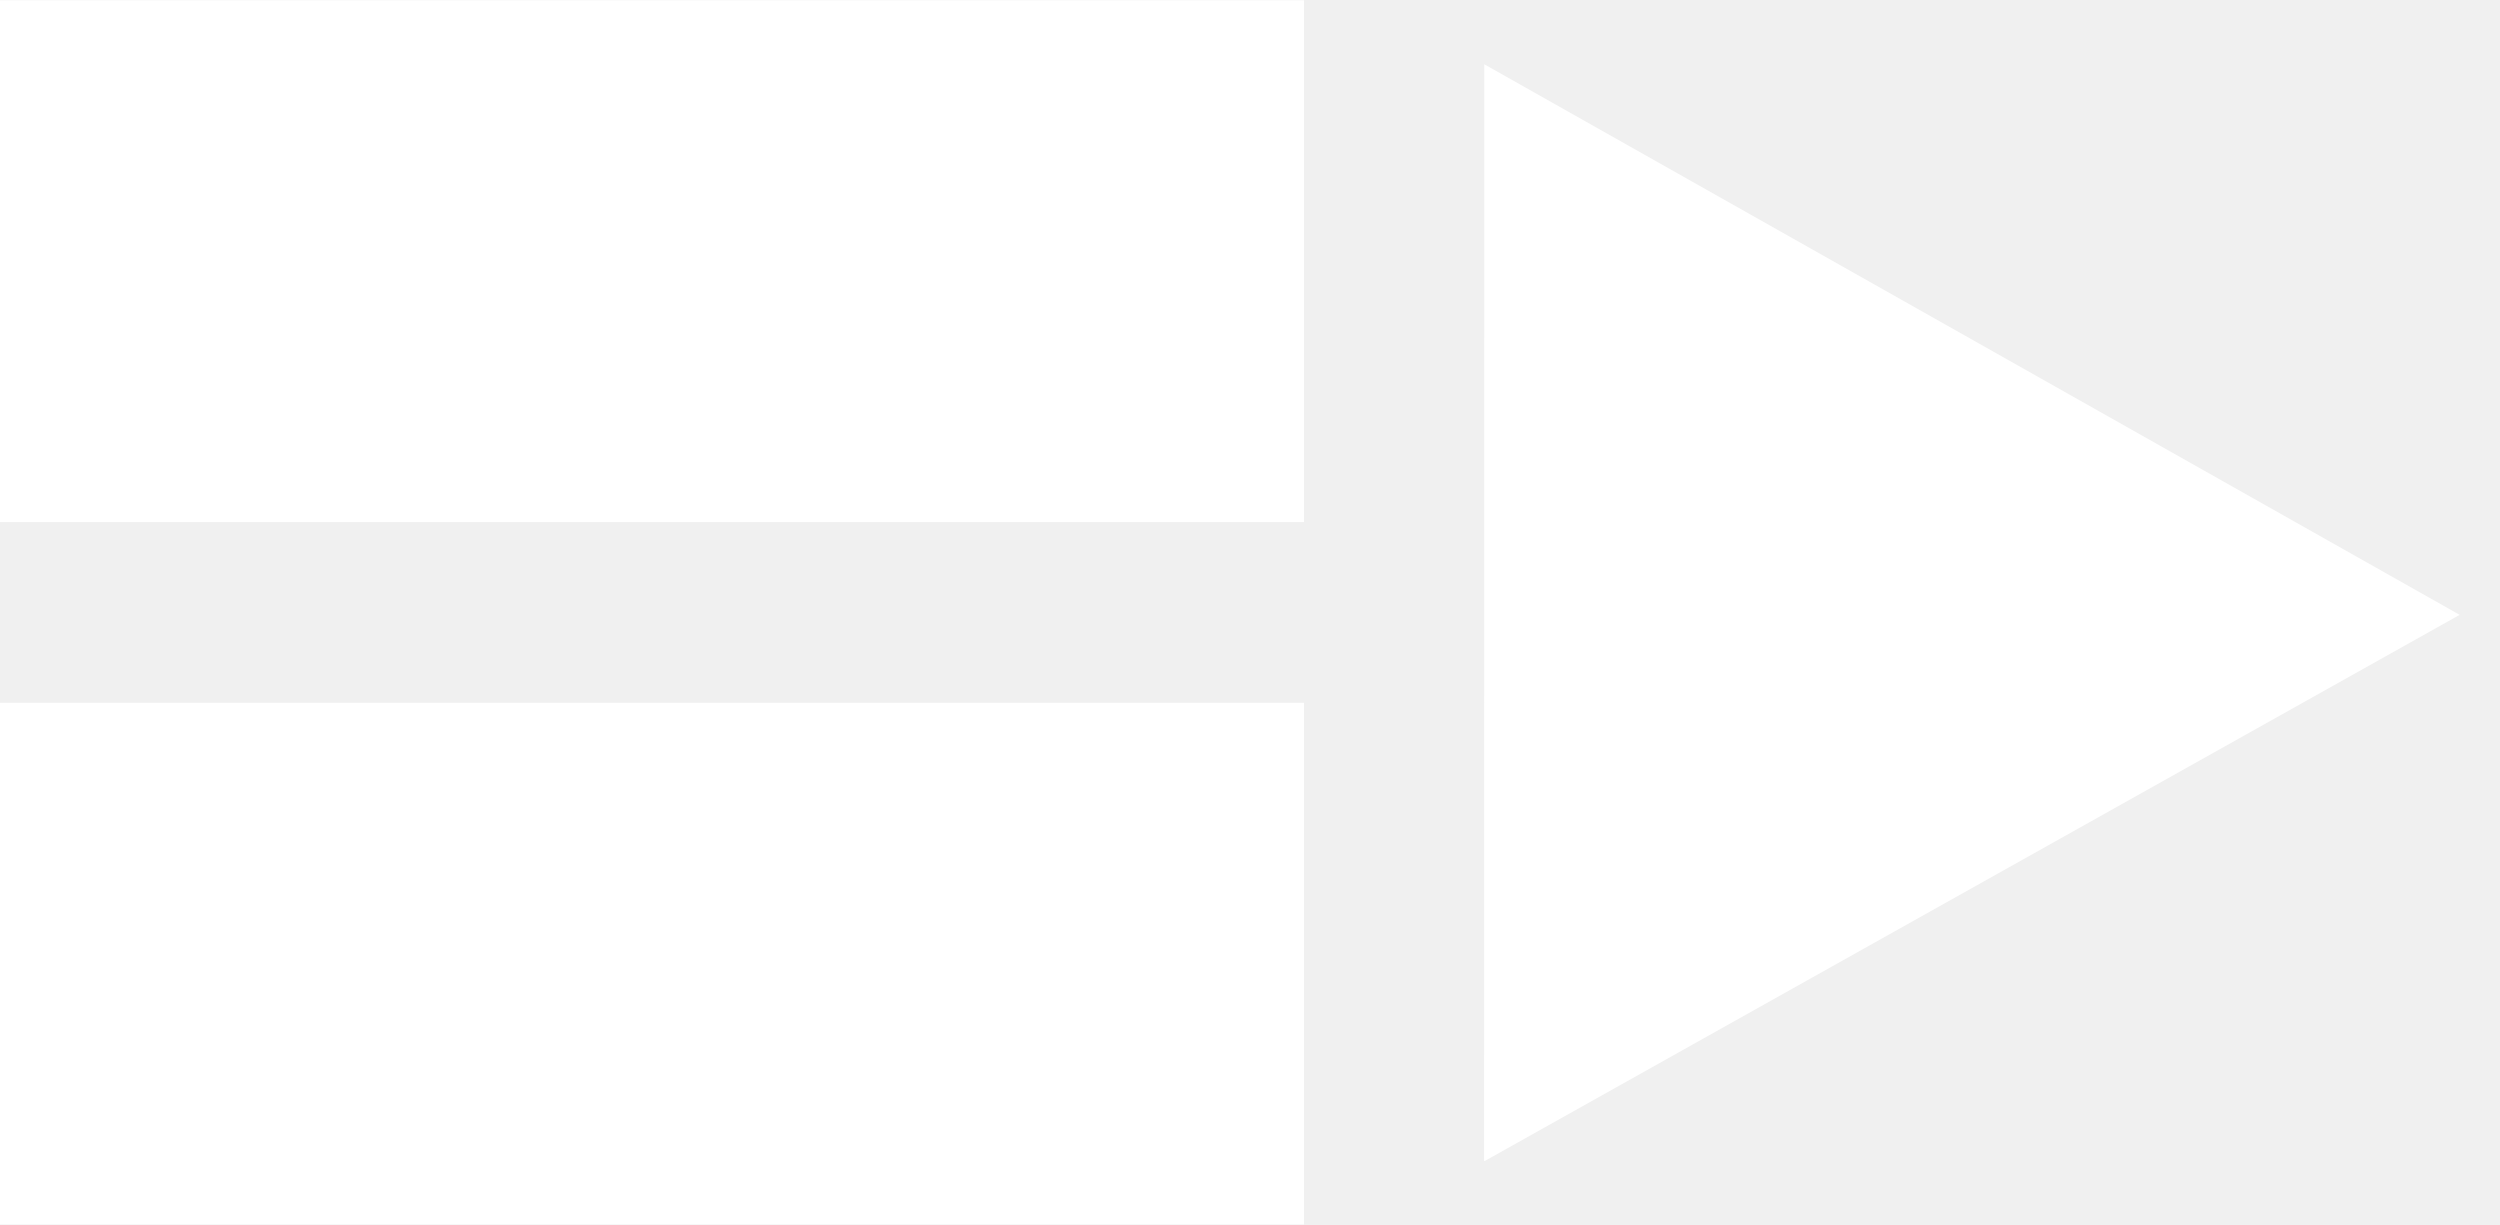
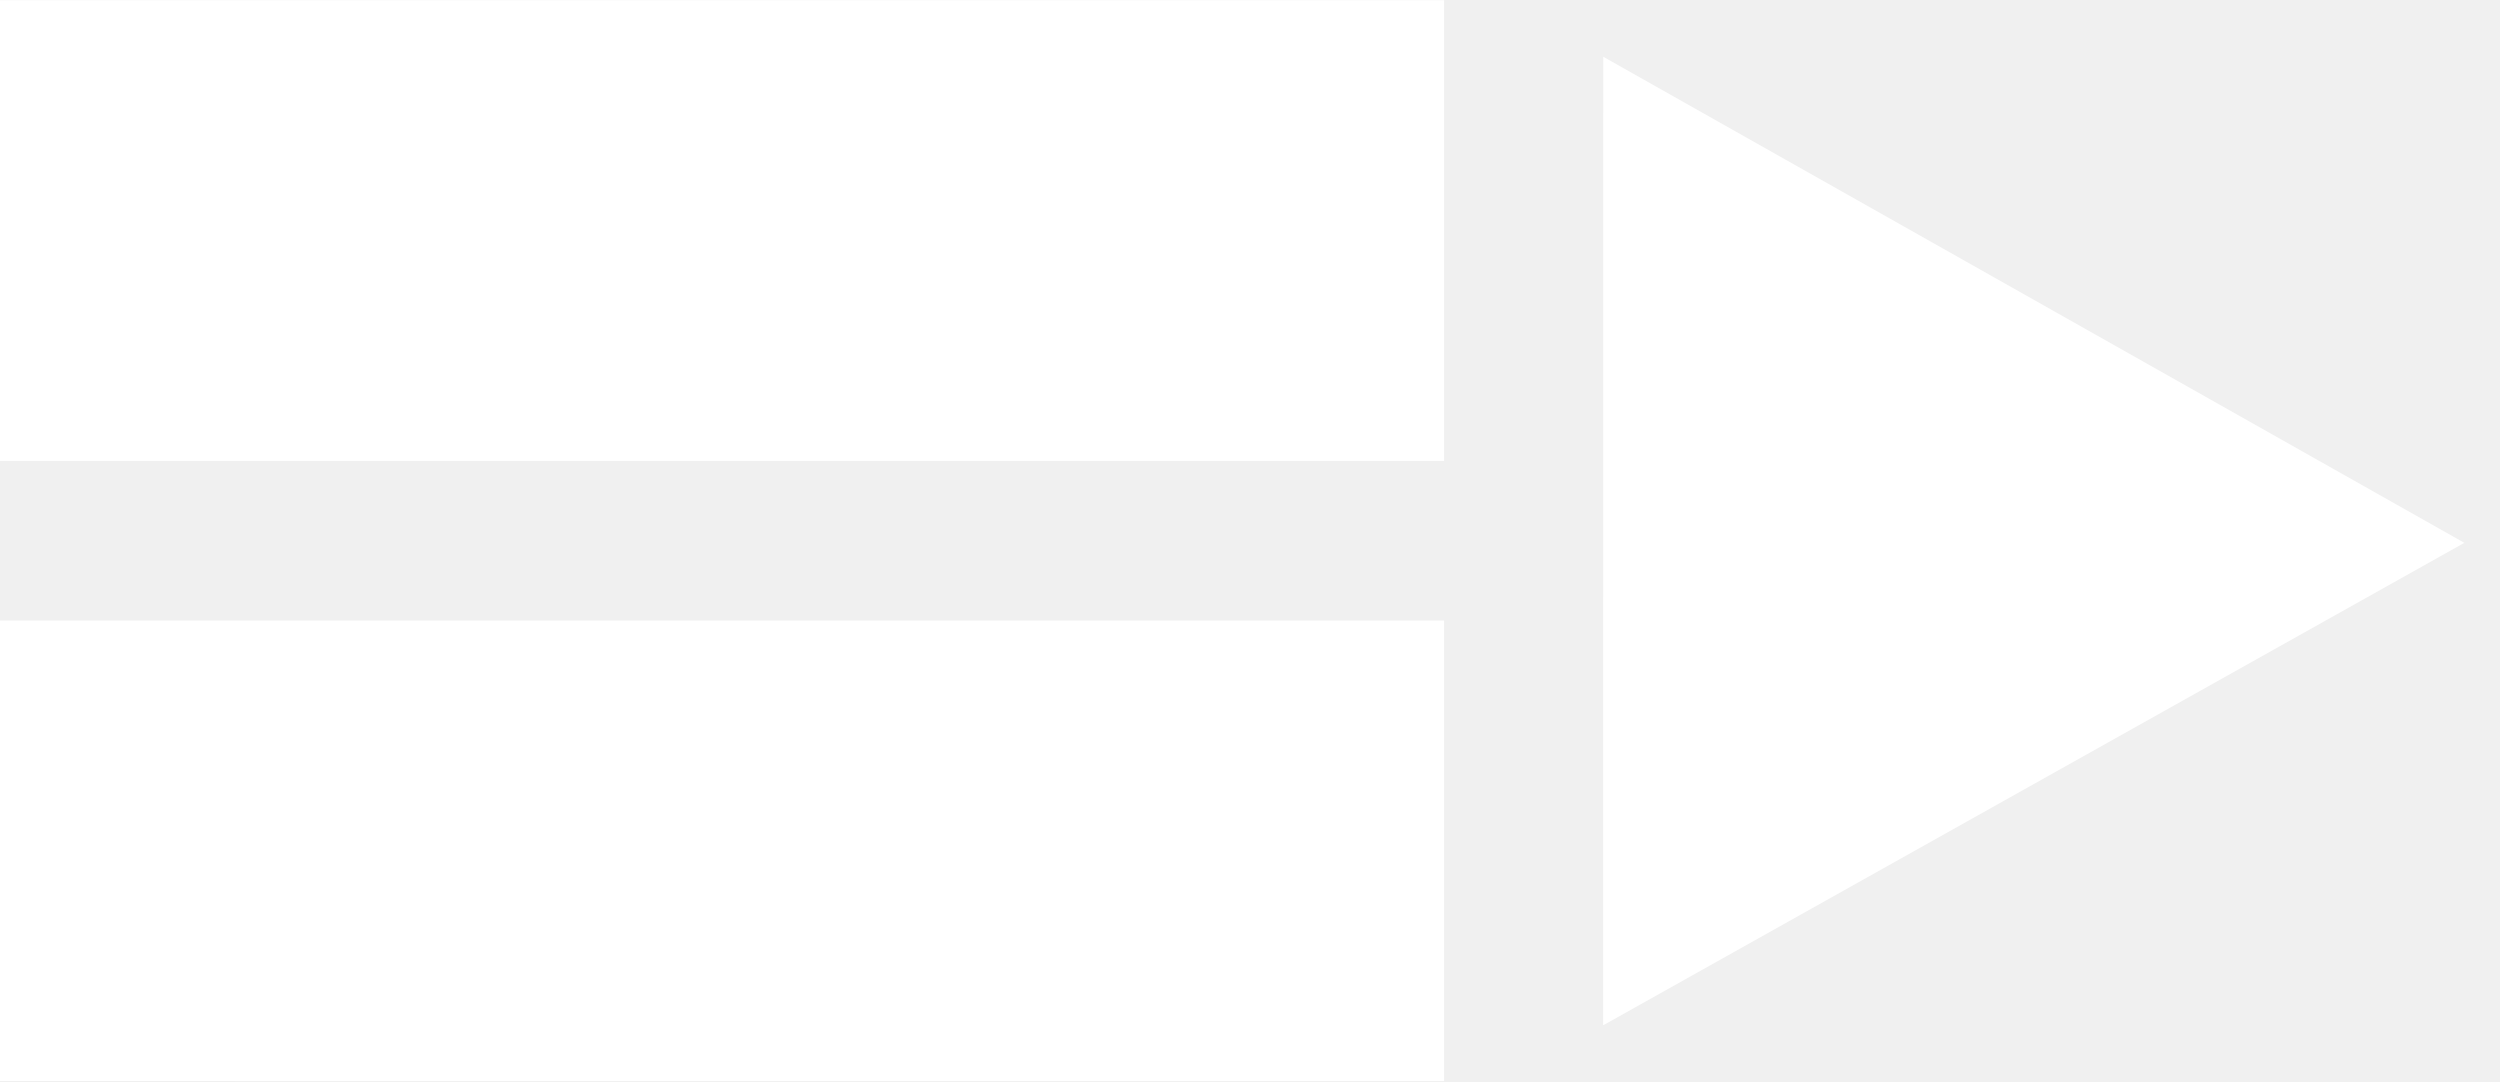
- <svg xmlns="http://www.w3.org/2000/svg" width="49" height="24" viewBox="0 0 49 24" fill="none">
-   <path fill-rule="evenodd" clip-rule="evenodd" d="M-89.938 0.001L-89.938 23.991L-103.688 23.991L-103.692 23.994C-106.94 24.006 -110.067 22.74 -112.396 20.465C-114.699 18.249 -115.996 15.192 -116 11.999C-115.996 8.806 -114.699 5.749 -112.396 3.533C-110.067 1.266 -106.944 -0.004 -103.688 8.82724e-06L-89.938 0.001ZM25.555 0.005L-86.4 0.005L-86.4 10.229L25.559 10.233V0.009L25.555 0.005ZM29.088 22.752L29.092 1.26L48.209 12.051L29.1 22.756L29.088 22.752ZM-86.405 13.775L-86.393 23.996L25.558 24V13.775L-86.405 13.775Z" fill="white" />
+ <svg xmlns="http://www.w3.org/2000/svg" width="37" height="16" viewBox="0 0 37 16" fill="none">
+   <path fill-rule="evenodd" clip-rule="evenodd" d="M-55.625 0L-55.625 15.994L-64.792 15.994L-64.795 15.996C-66.96 16.004 -69.045 15.16 -70.598 13.643C-72.132 12.166 -72.997 10.128 -73 7.999C-72.997 5.871 -72.132 3.833 -70.598 2.356C-69.045 0.844 -66.963 -0.003 -64.792 5.88483e-06L-55.625 0ZM21.37 0.003L-53.267 0.003L-53.267 6.82L21.372 6.822V0.006L21.37 0.003ZM23.726 15.168L23.728 0.84L36.472 8.034L23.733 15.171L23.726 15.168ZM-53.27 9.183L-53.262 15.997L21.372 16L21.372 9.184L-53.27 9.183Z" fill="white" />
</svg>
